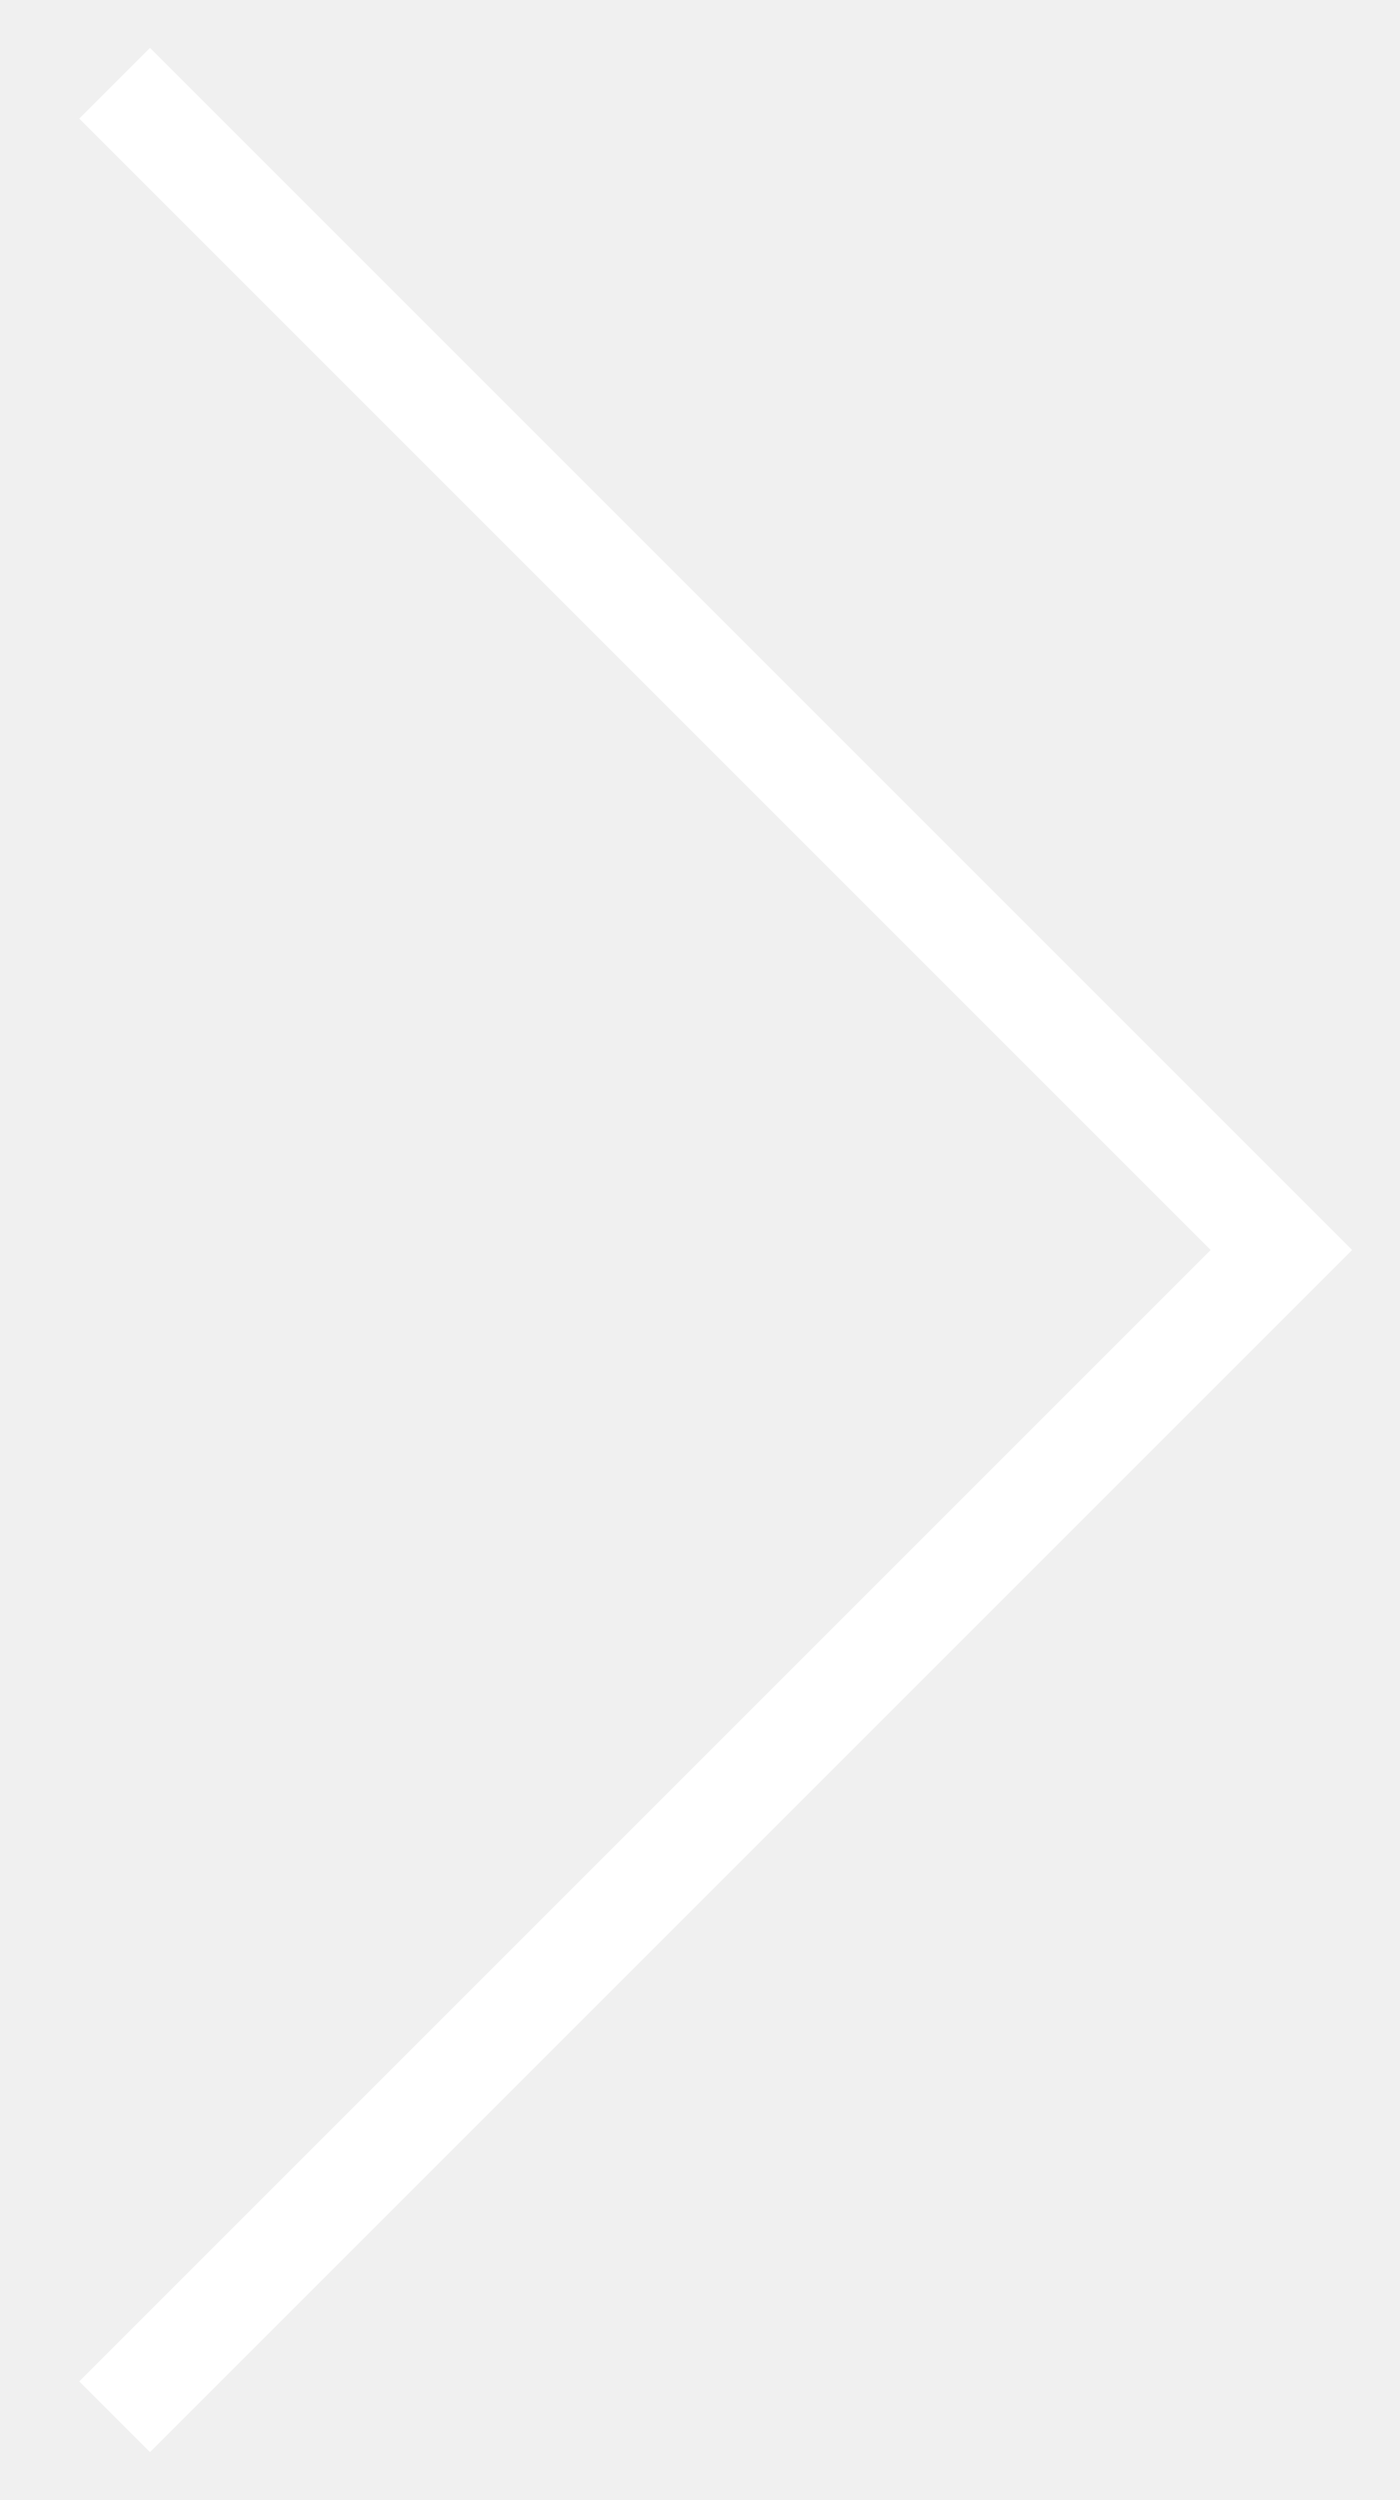
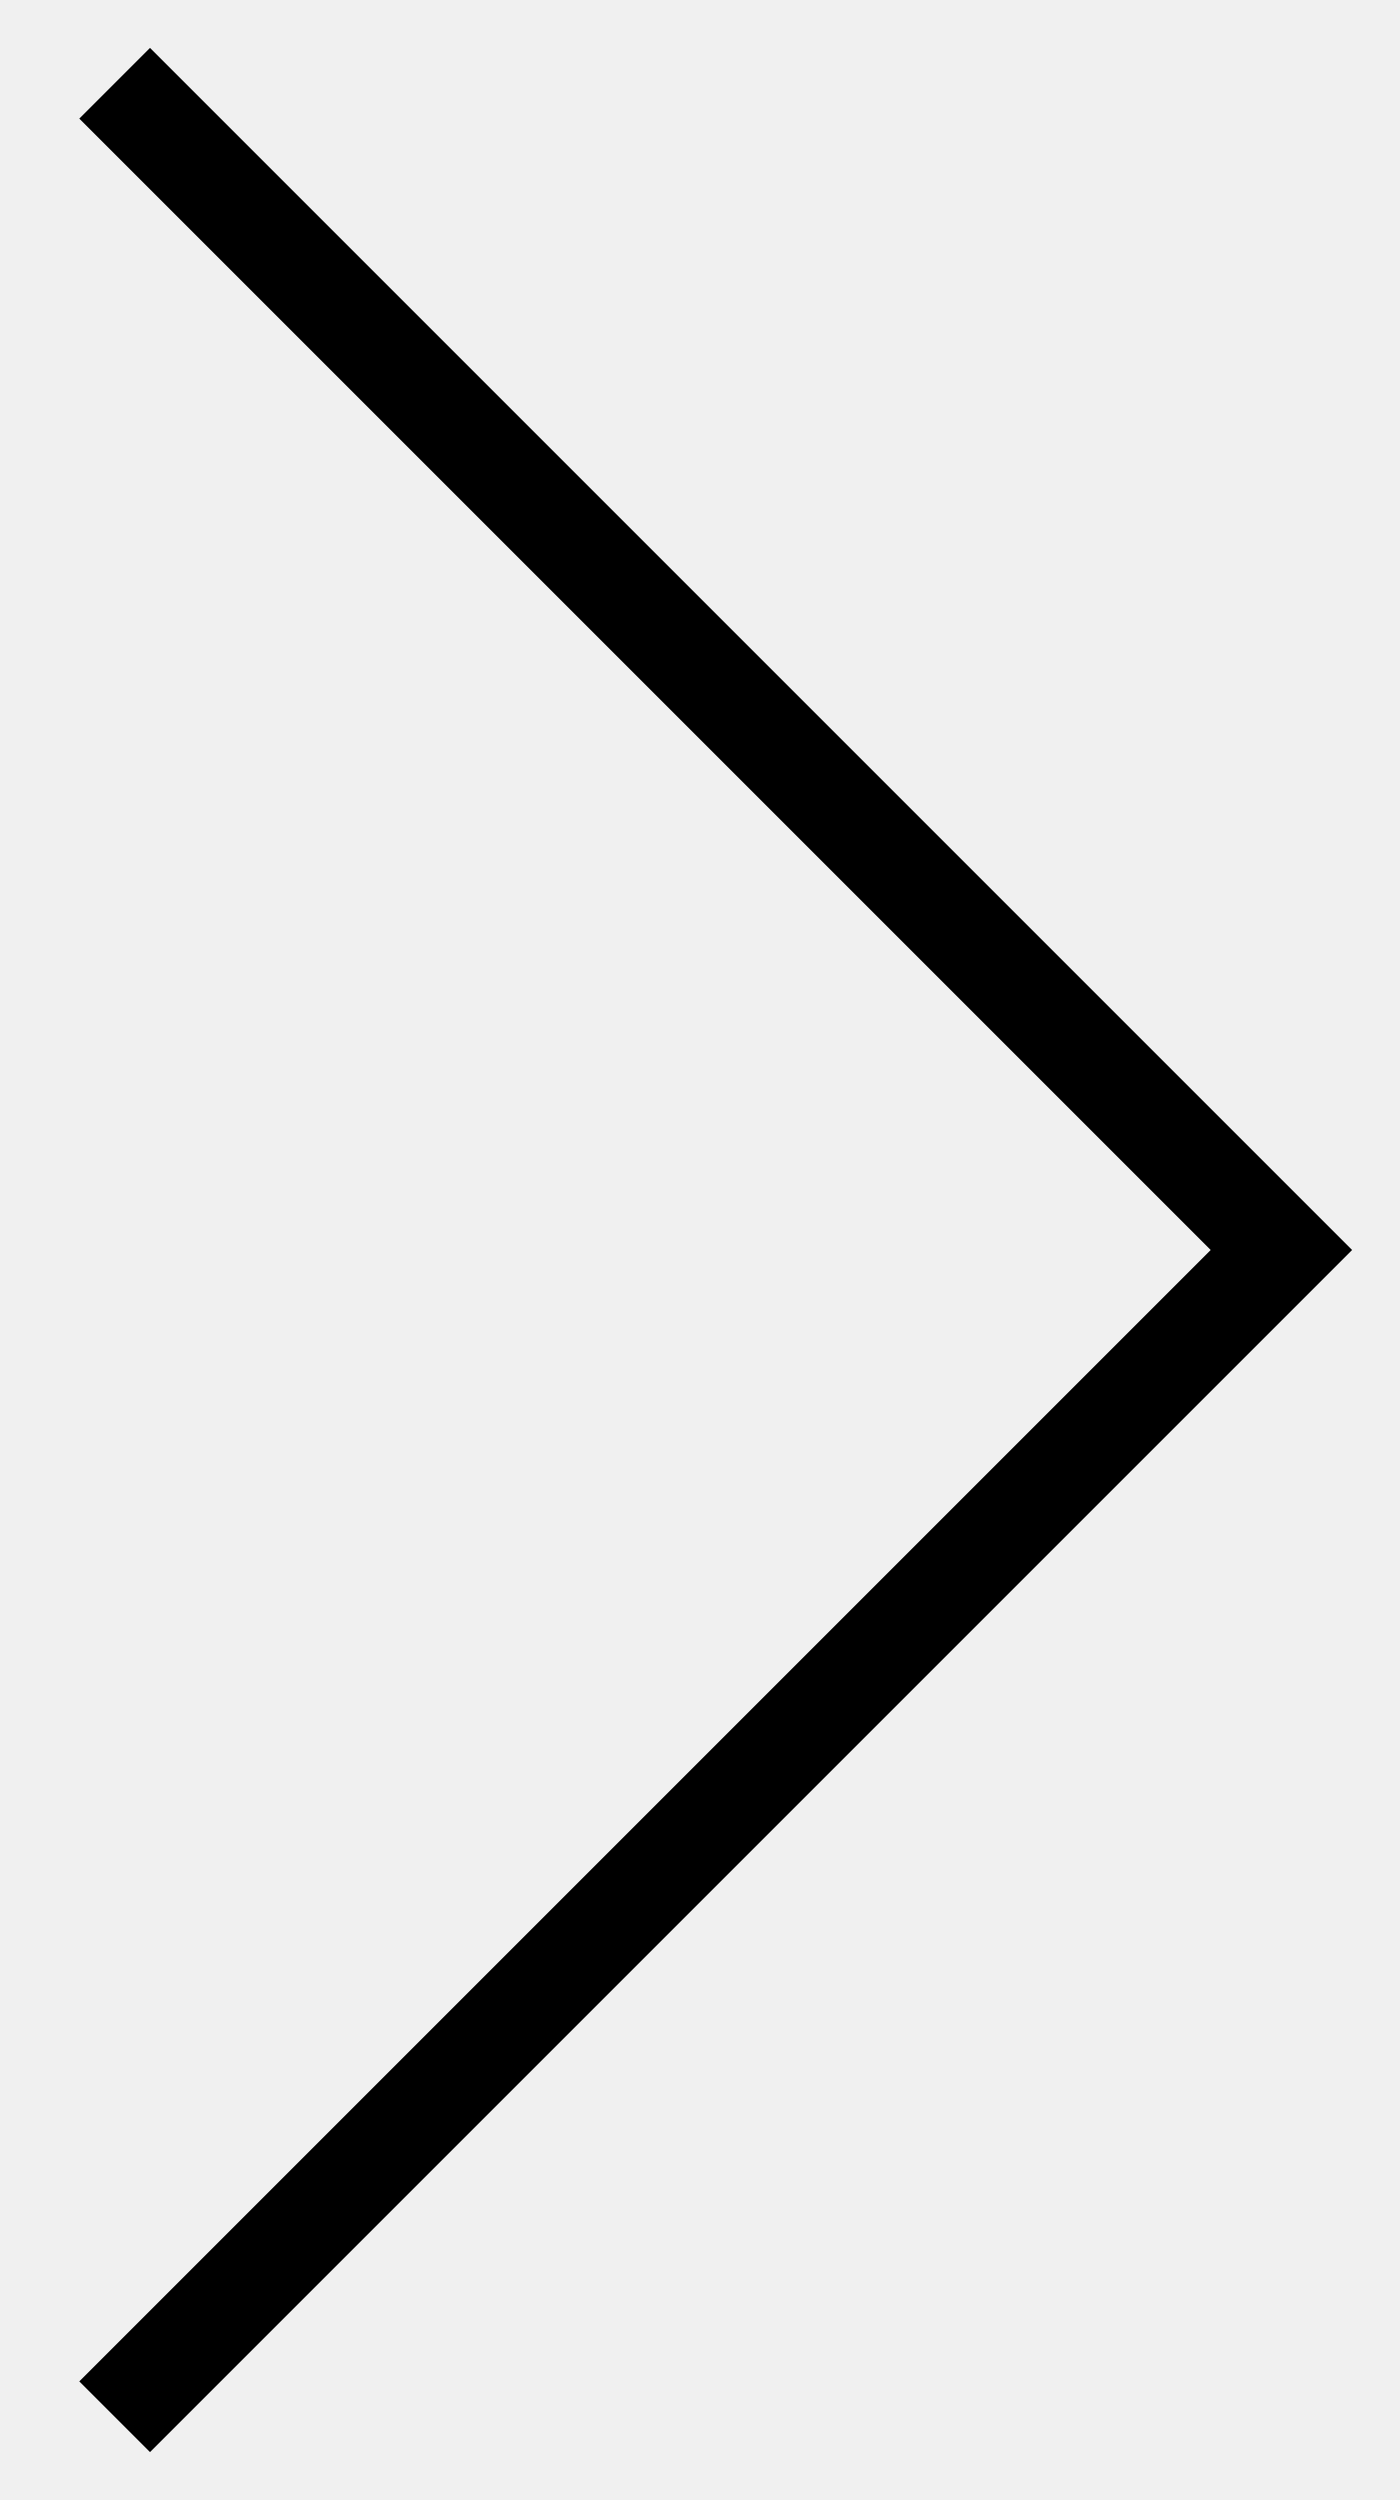
<svg xmlns="http://www.w3.org/2000/svg" fill="#fff" width="14" height="25">
-   <path fill-rule="evenodd" d="M12.107 12.5L.793 1.186 1.5.479l11.314 11.314.707.707-.707.707L1.5 24.521l-.707-.707L12.107 12.5z" />
+   <path fill-rule="evenodd" fill="#000" d="M12.107 12.5L.793 1.186 1.5.479l11.314 11.314.707.707-.707.707L1.5 24.521l-.707-.707L12.107 12.5z" />
</svg>
